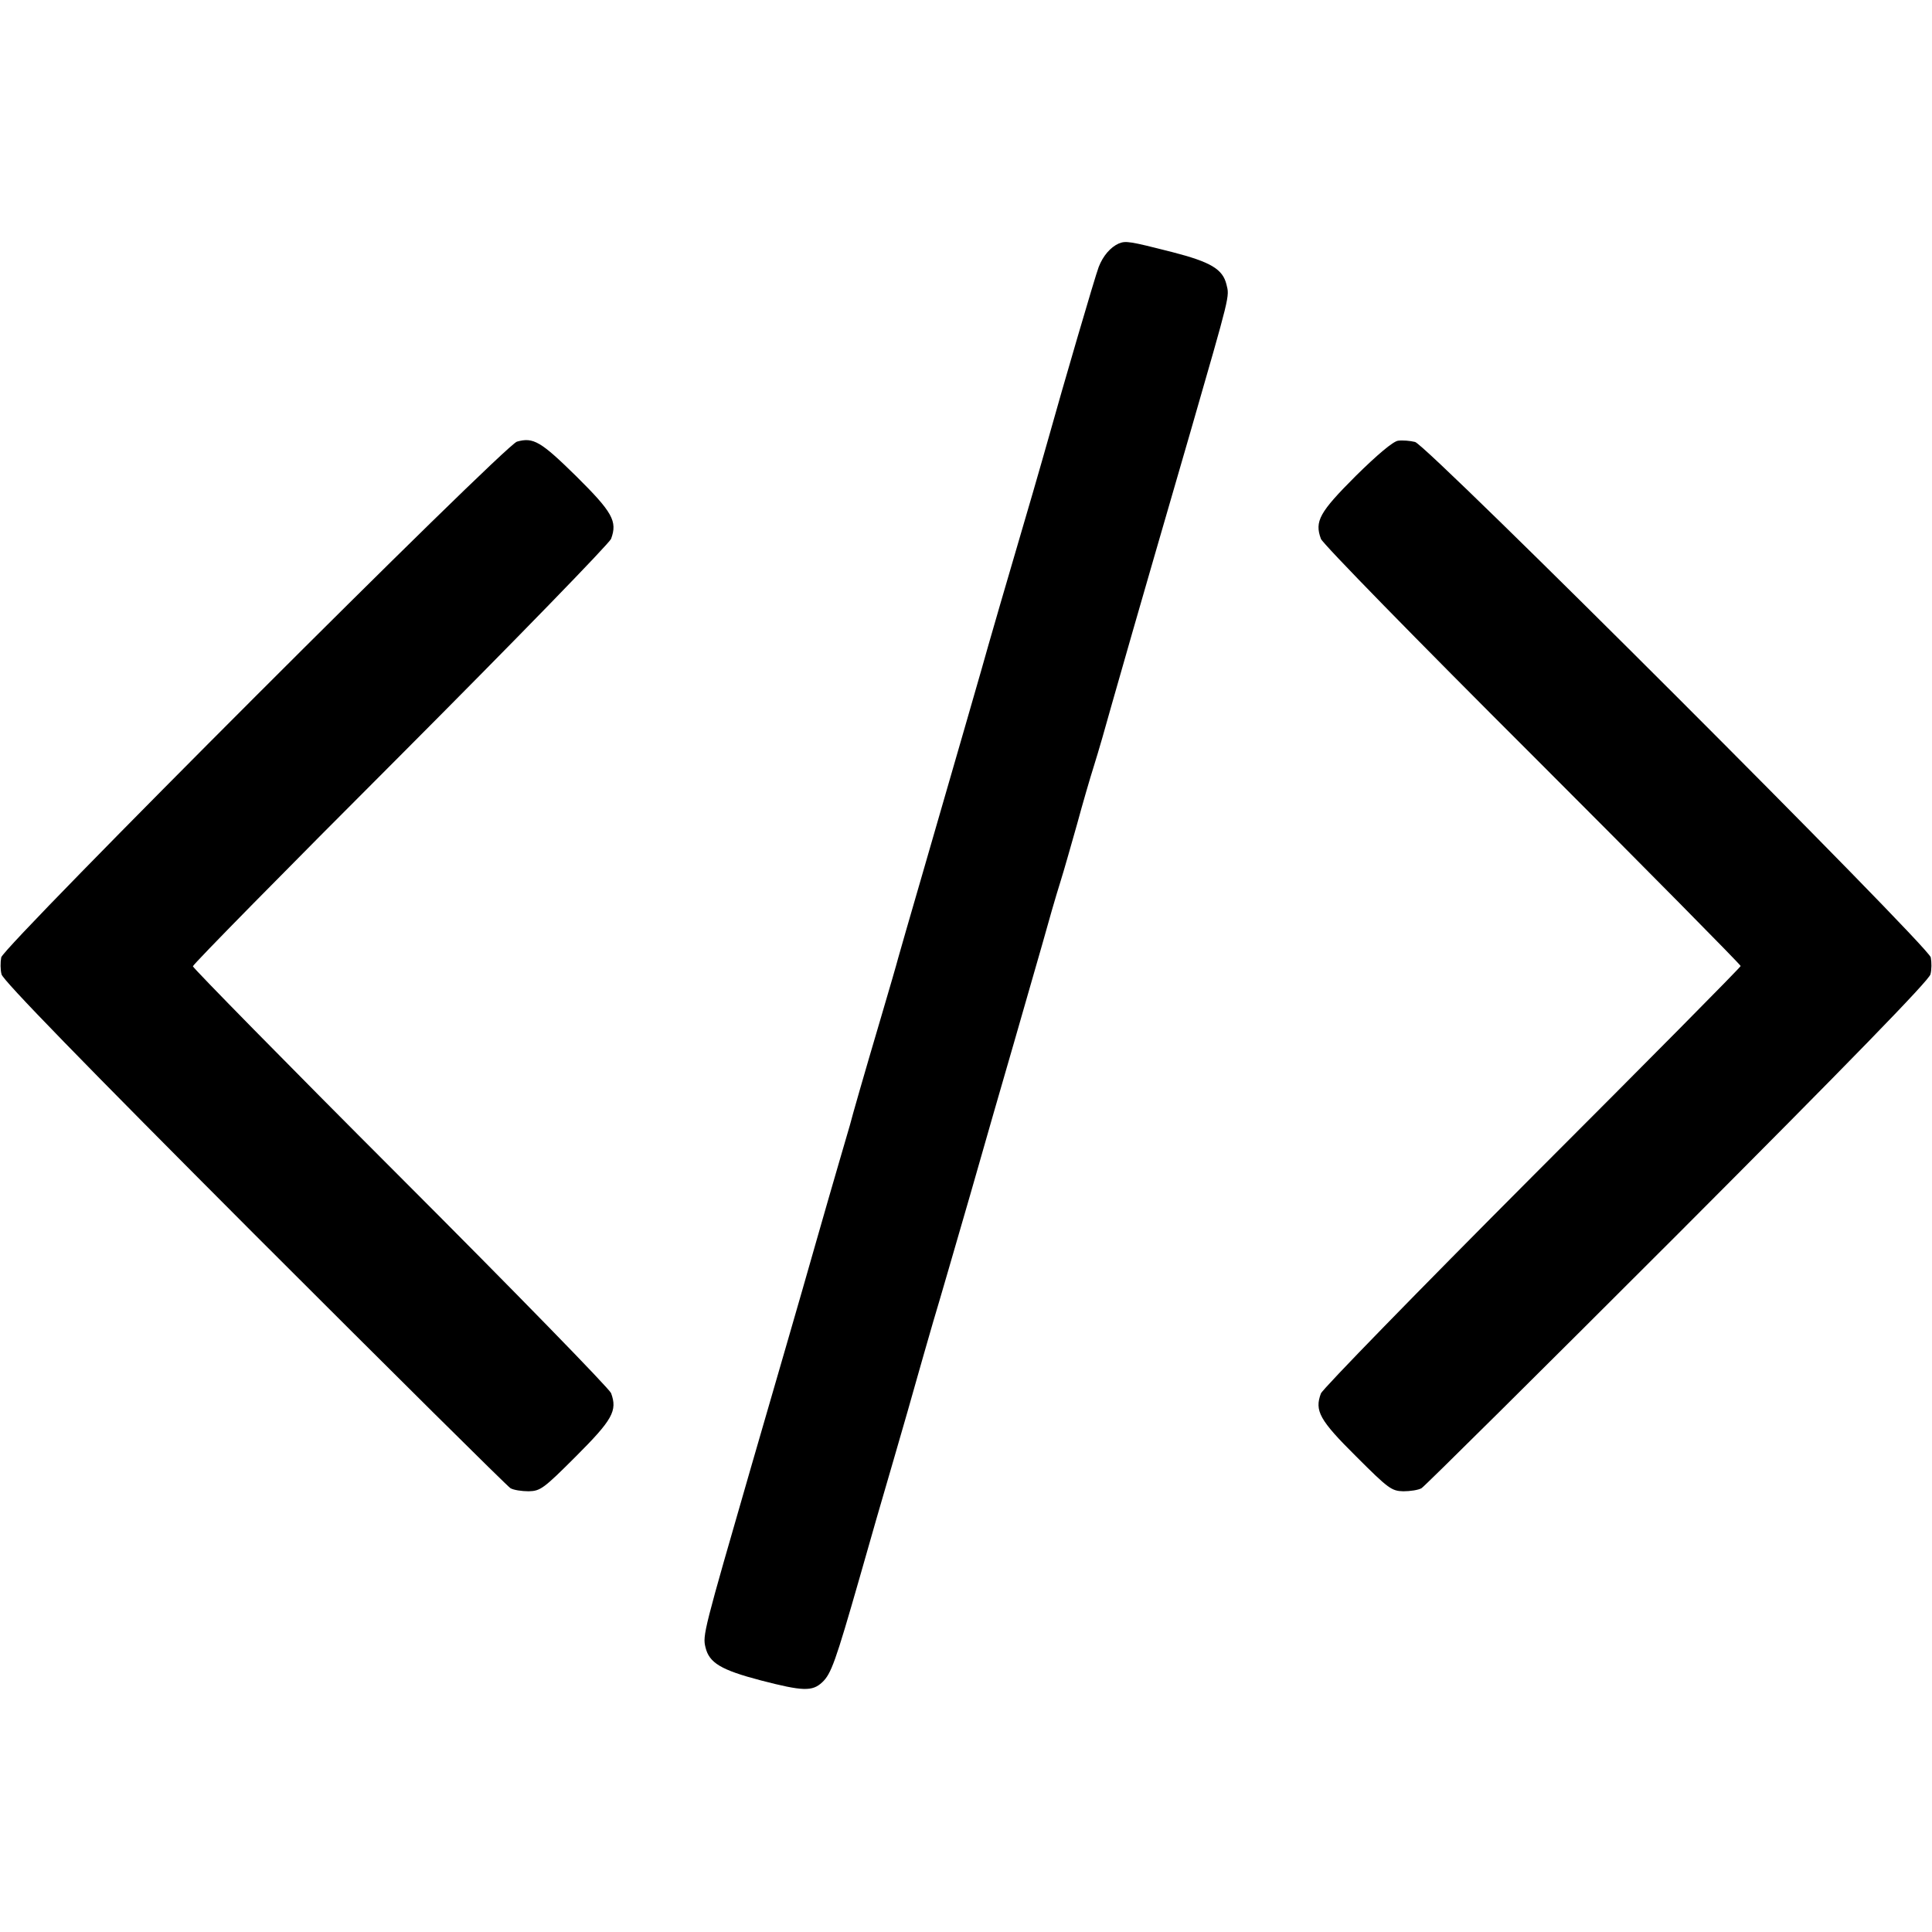
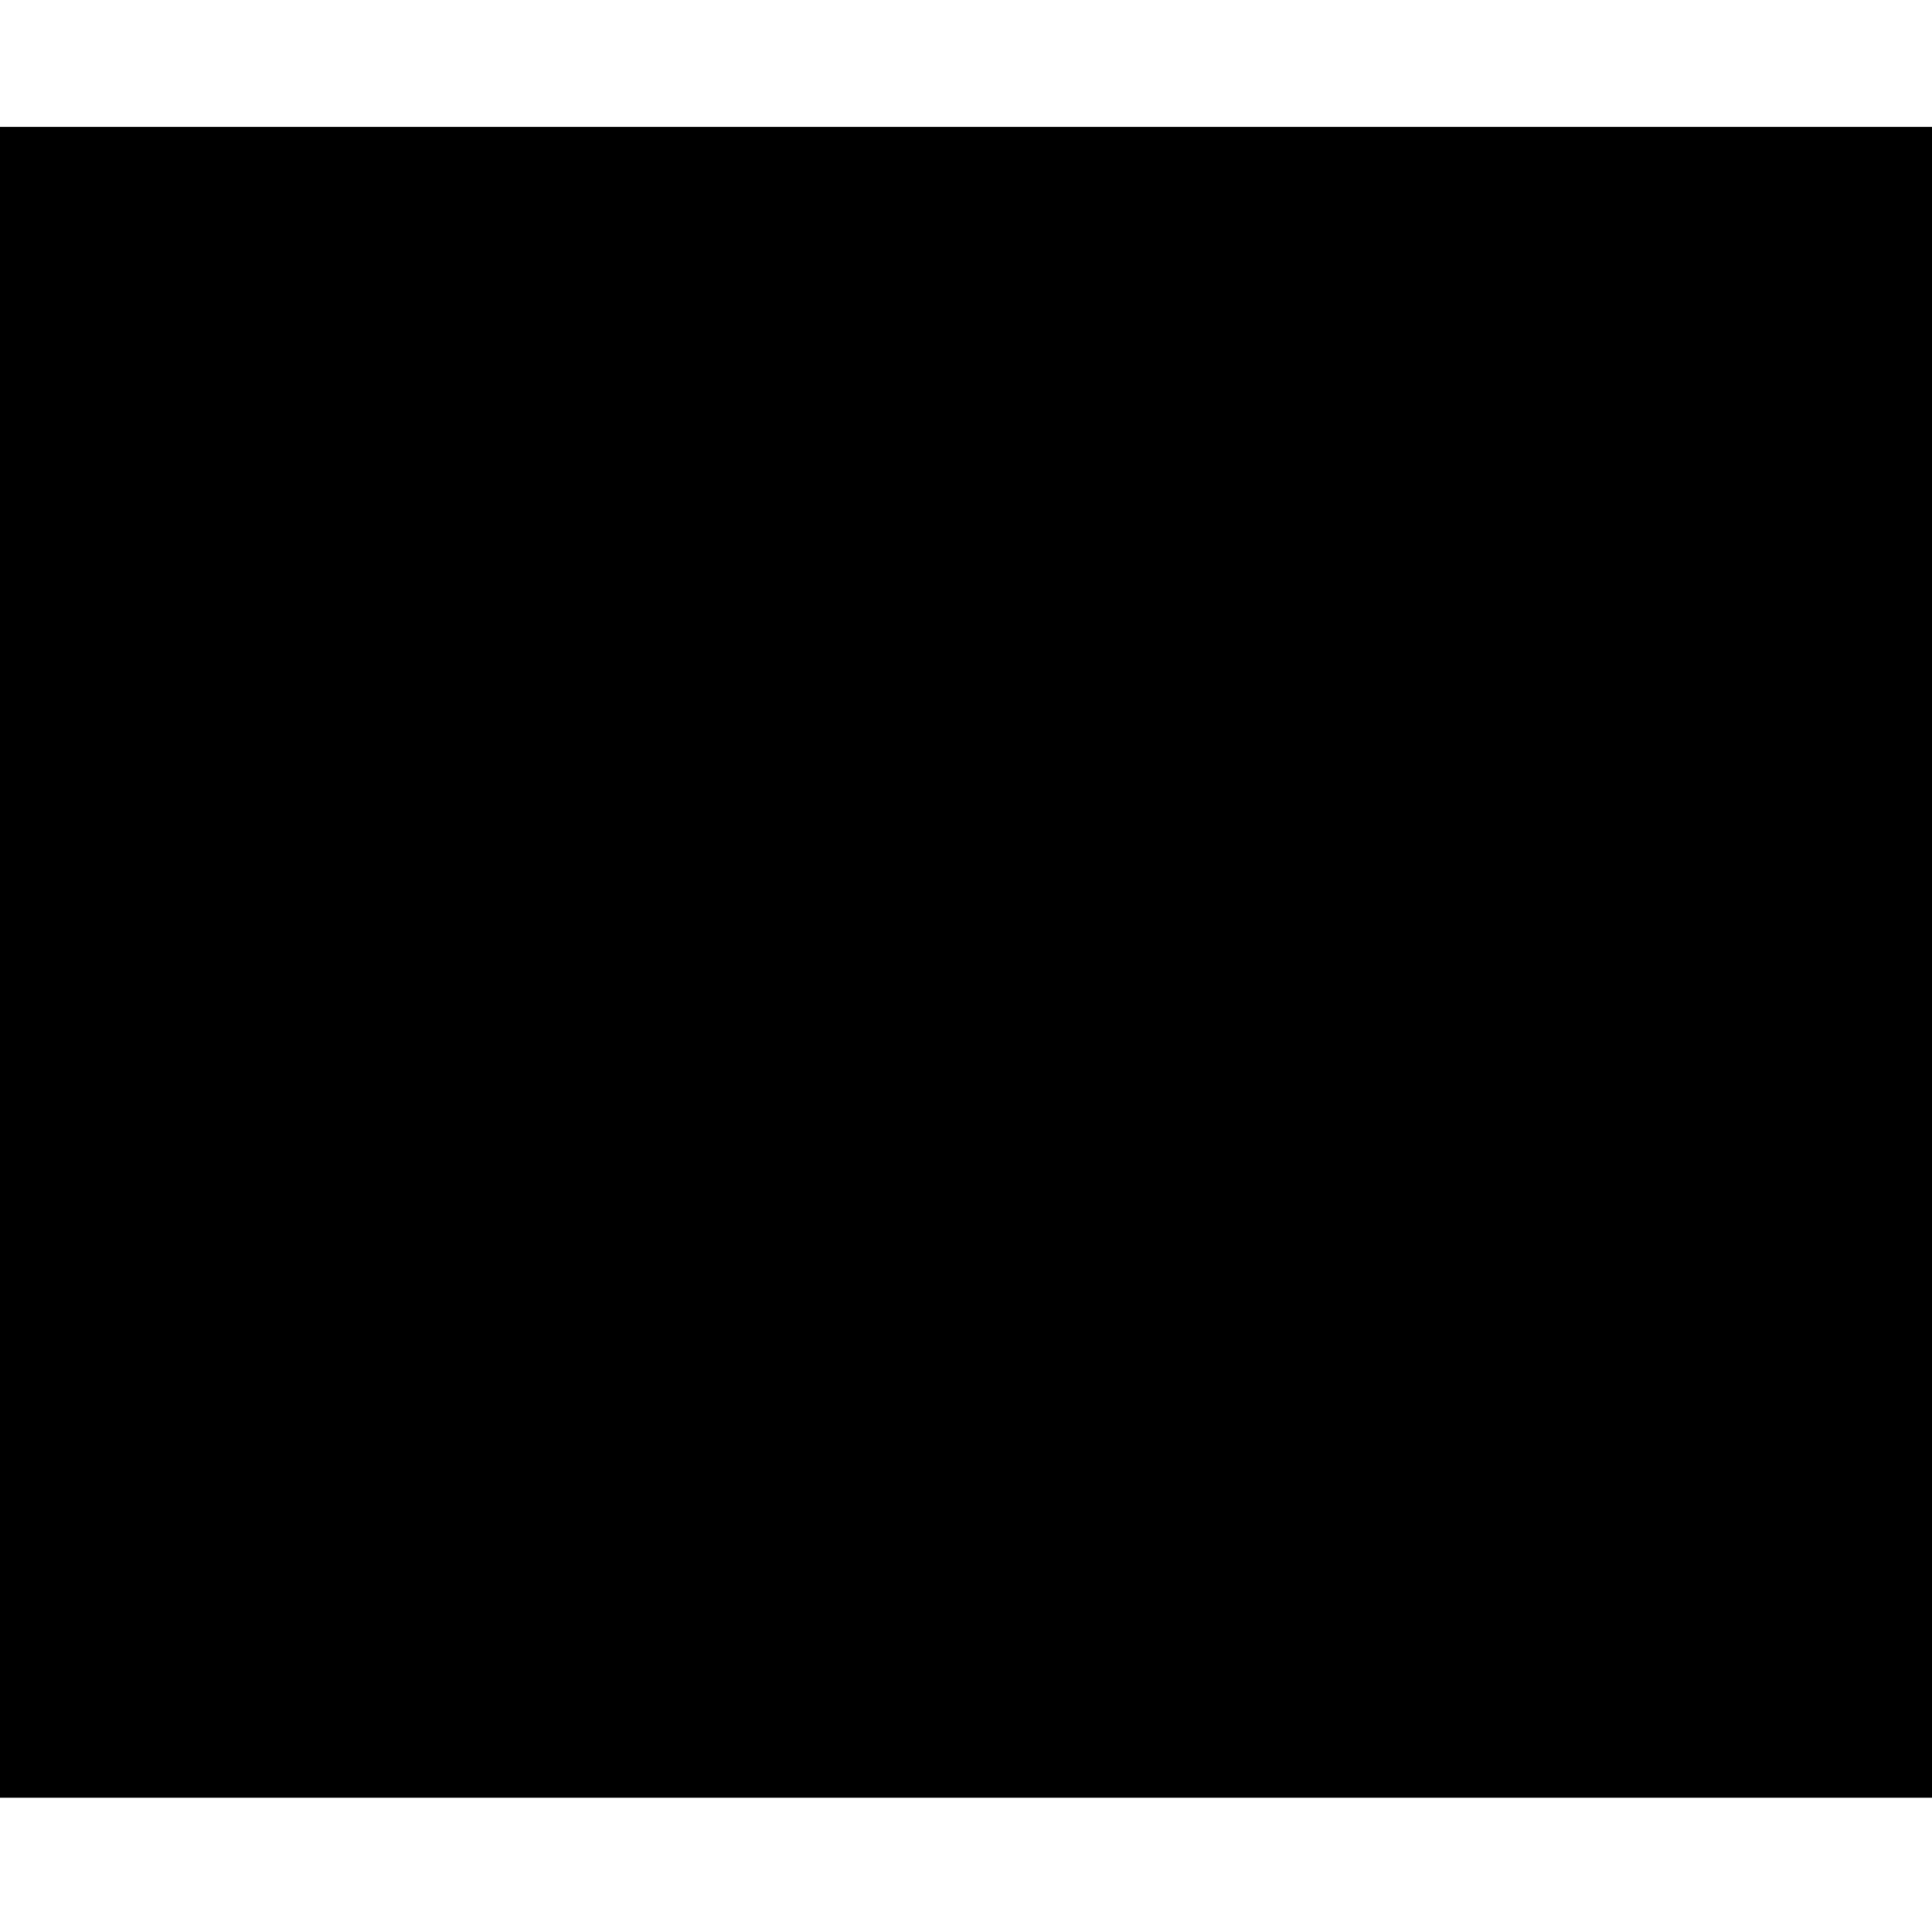
- <svg xmlns="http://www.w3.org/2000/svg" version="1.0" width="626pt" height="626pt" viewBox="0 0 626 626" preserveAspectRatio="xMidYMid meet">
-   <g transform="translate(0,626) scale(0.1,-0.1)" fill="#000000" stroke="none">
-     <path d="M3625 5471 c-27 -12 -51 -40 -65 -76 -11 -28 -120 -401 -160 -545 -10 -36 -34 -119 -53 -185 -75 -255 -150 -513 -167 -575 -18 -64 -63 -218 -195 -675 -37 -126 -70 -243 -75 -260 -4 -16 -29 -102 -55 -190 -55 -186 -94 -322 -101 -350 -3 -11 -19 -65 -35 -120 -16 -55 -50 -172 -75 -260 -55 -194 -135 -468 -210 -727 -154 -533 -158 -547 -148 -586 12 -50 50 -73 180 -107 135 -35 166 -36 198 -6 29 27 43 66 121 338 30 106 80 280 111 385 31 106 64 222 74 258 10 36 34 119 53 185 20 66 74 253 121 415 46 162 110 383 141 490 31 107 72 251 92 320 19 69 45 159 58 200 13 41 37 127 55 190 17 63 42 149 55 190 13 41 39 131 58 200 34 119 58 205 254 880 130 451 127 438 117 478 -12 50 -51 73 -175 105 -141 36 -151 37 -174 28z" />
-     <path d="M1675 4829 c-41 -12 -1661 -1632 -1671 -1671 -3 -16 -3 -40 1 -55 4 -19 267 -289 818 -841 447 -447 821 -818 831 -824 10 -6 37 -10 59 -10 38 1 48 8 153 113 119 119 135 148 114 205 -6 15 -313 330 -683 700 -370 370 -672 678 -672 683 0 6 302 313 672 683 379 380 676 686 683 702 21 57 5 86 -113 203 -115 113 -139 127 -192 112z" />
-     <path d="M4530 4832 c-16 -2 -67 -45 -137 -114 -118 -118 -134 -147 -113 -204 6 -16 309 -326 686 -702 371 -371 674 -678 674 -682 0 -4 -304 -311 -675 -682 -371 -372 -679 -688 -685 -703 -21 -56 -5 -86 114 -204 105 -105 115 -112 153 -113 22 0 49 4 59 10 10 6 384 377 831 824 551 552 814 822 818 841 4 15 4 39 1 55 -10 39 -1630 1659 -1671 1670 -16 4 -41 6 -55 4z" />
+ <svg xmlns="http://www.w3.org/2000/svg" version="1.0" width="259pt" height="259pt" viewBox="0 0 259 259" preserveAspectRatio="xMidYMid meet">
+   <g transform="translate(0,259) scale(0.1,-0.1)" fill="#000000" stroke="none">
+     <path d="M0 1300 l0 -1120 1295 0 1295 0 0 1120 0 1120 -1295 0 -1295 0 0 -1120z" />
  </g>
</svg>
